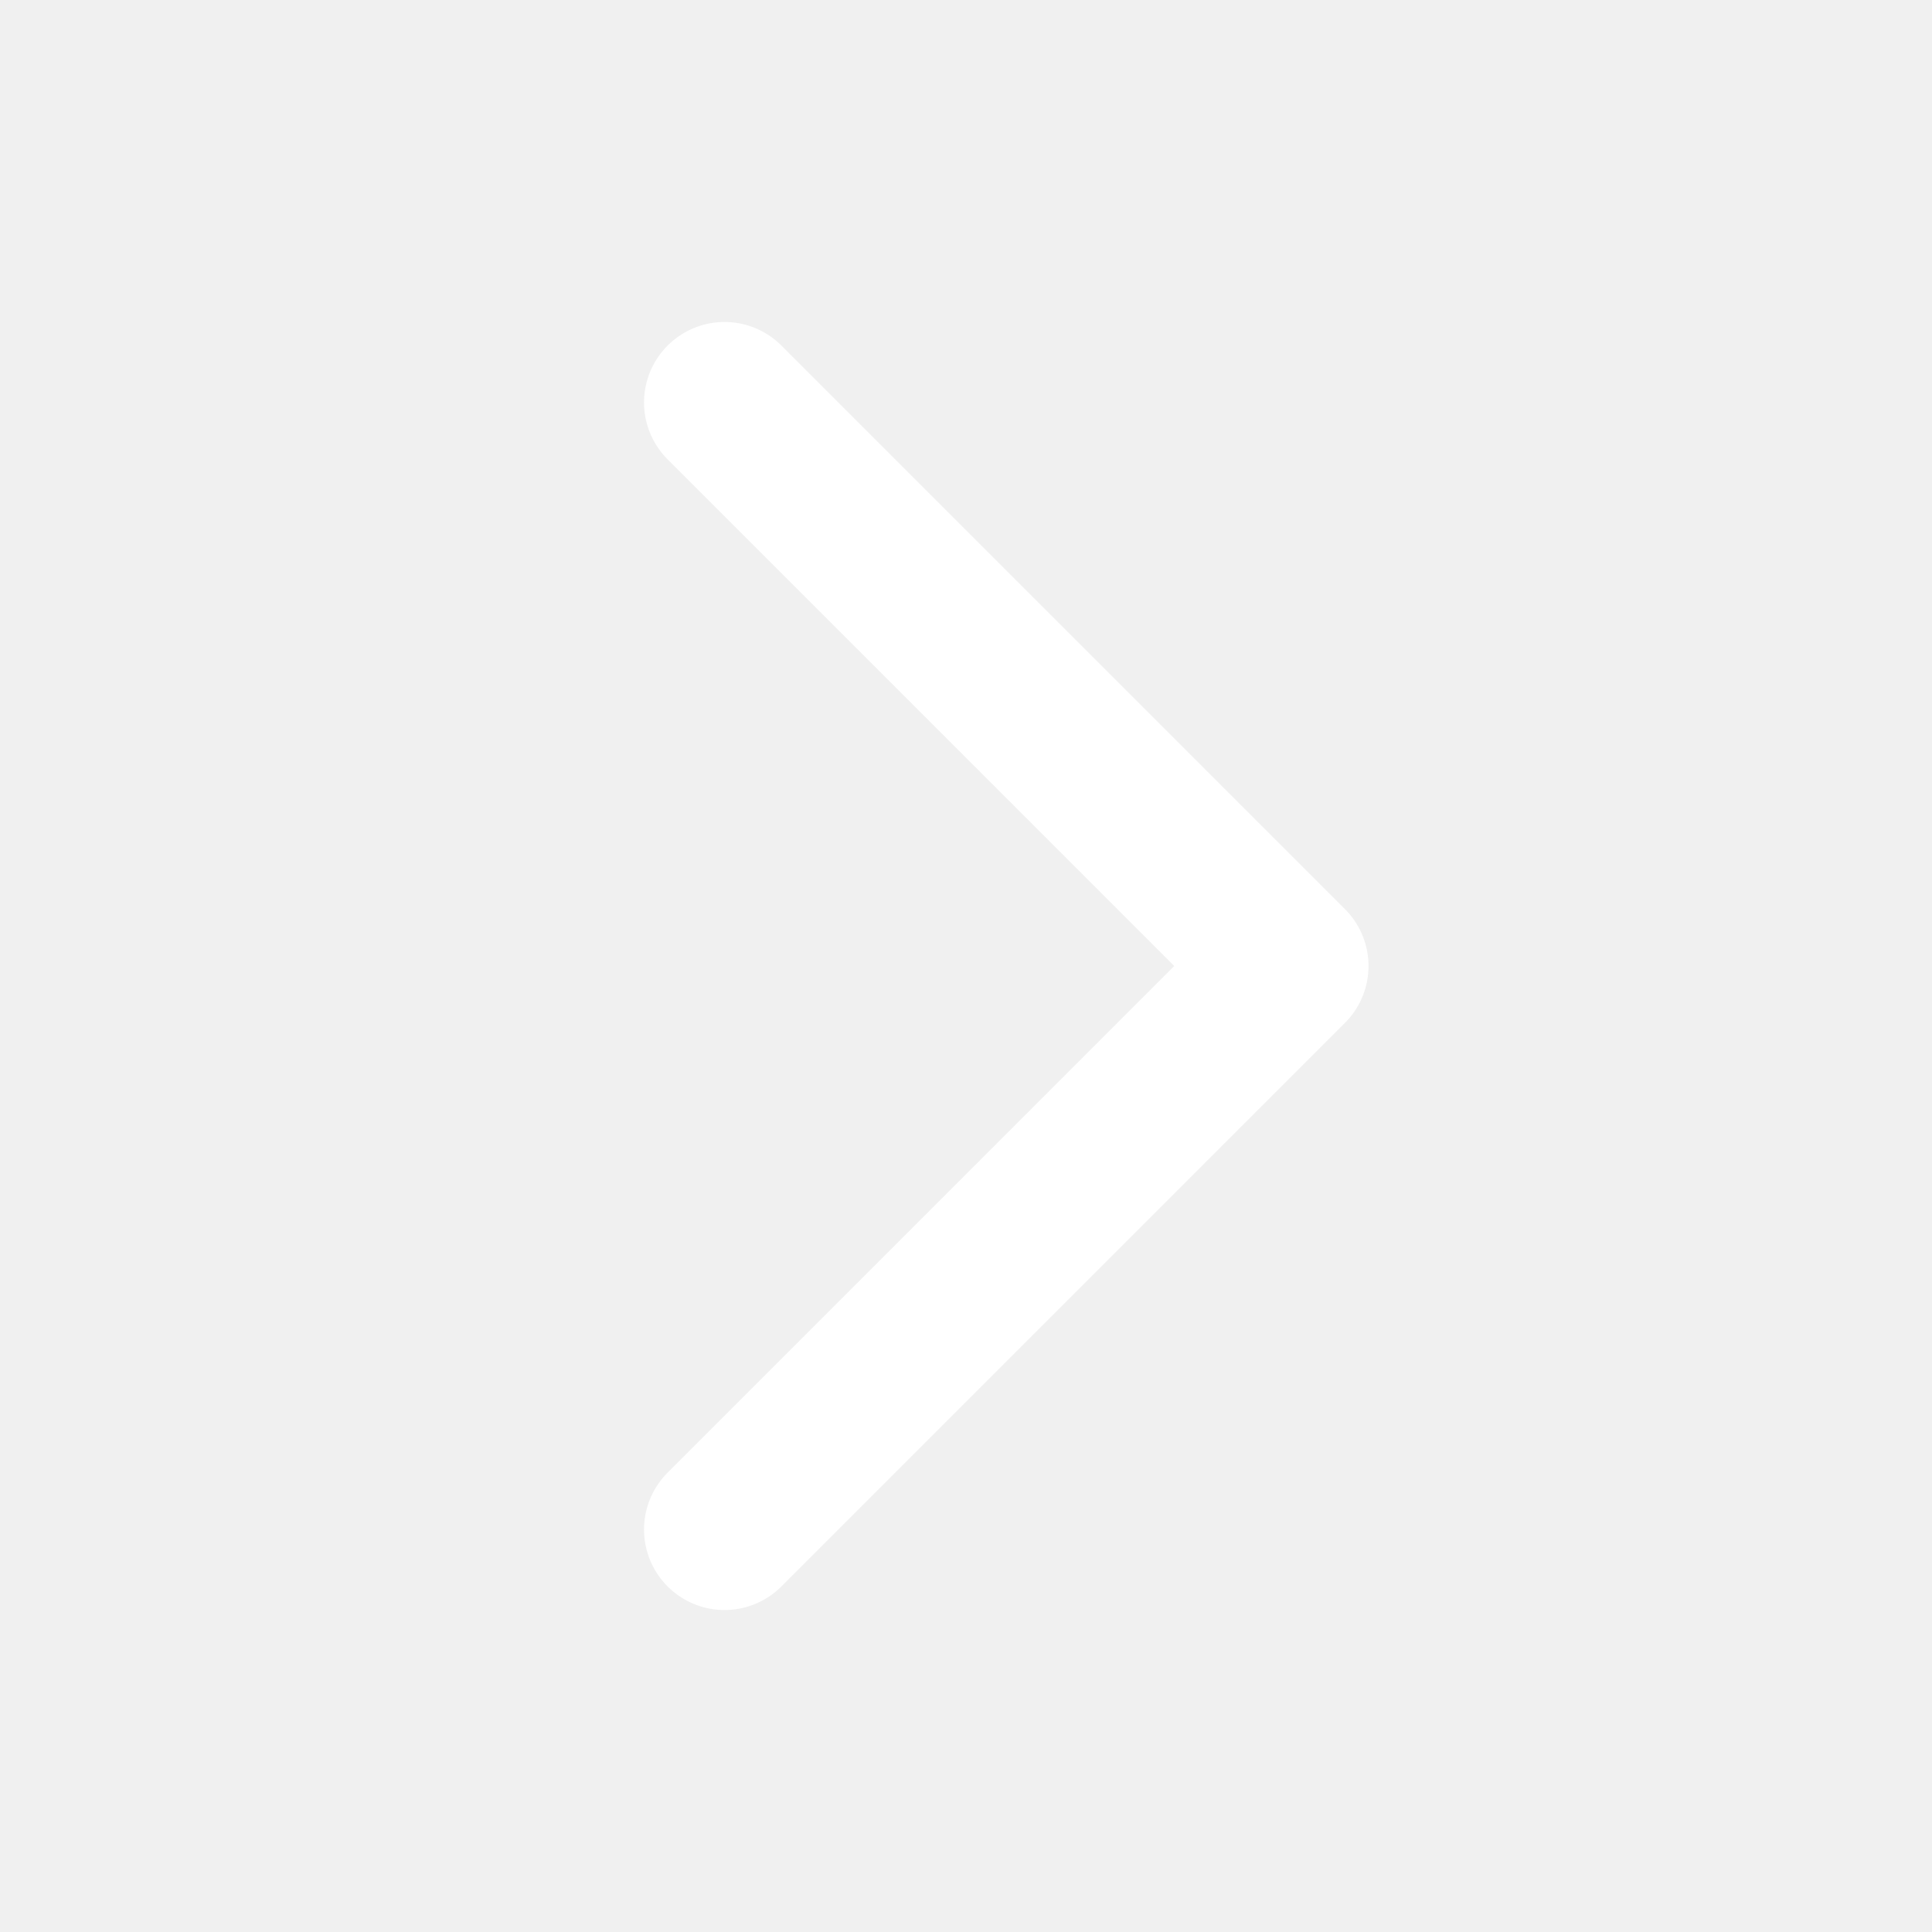
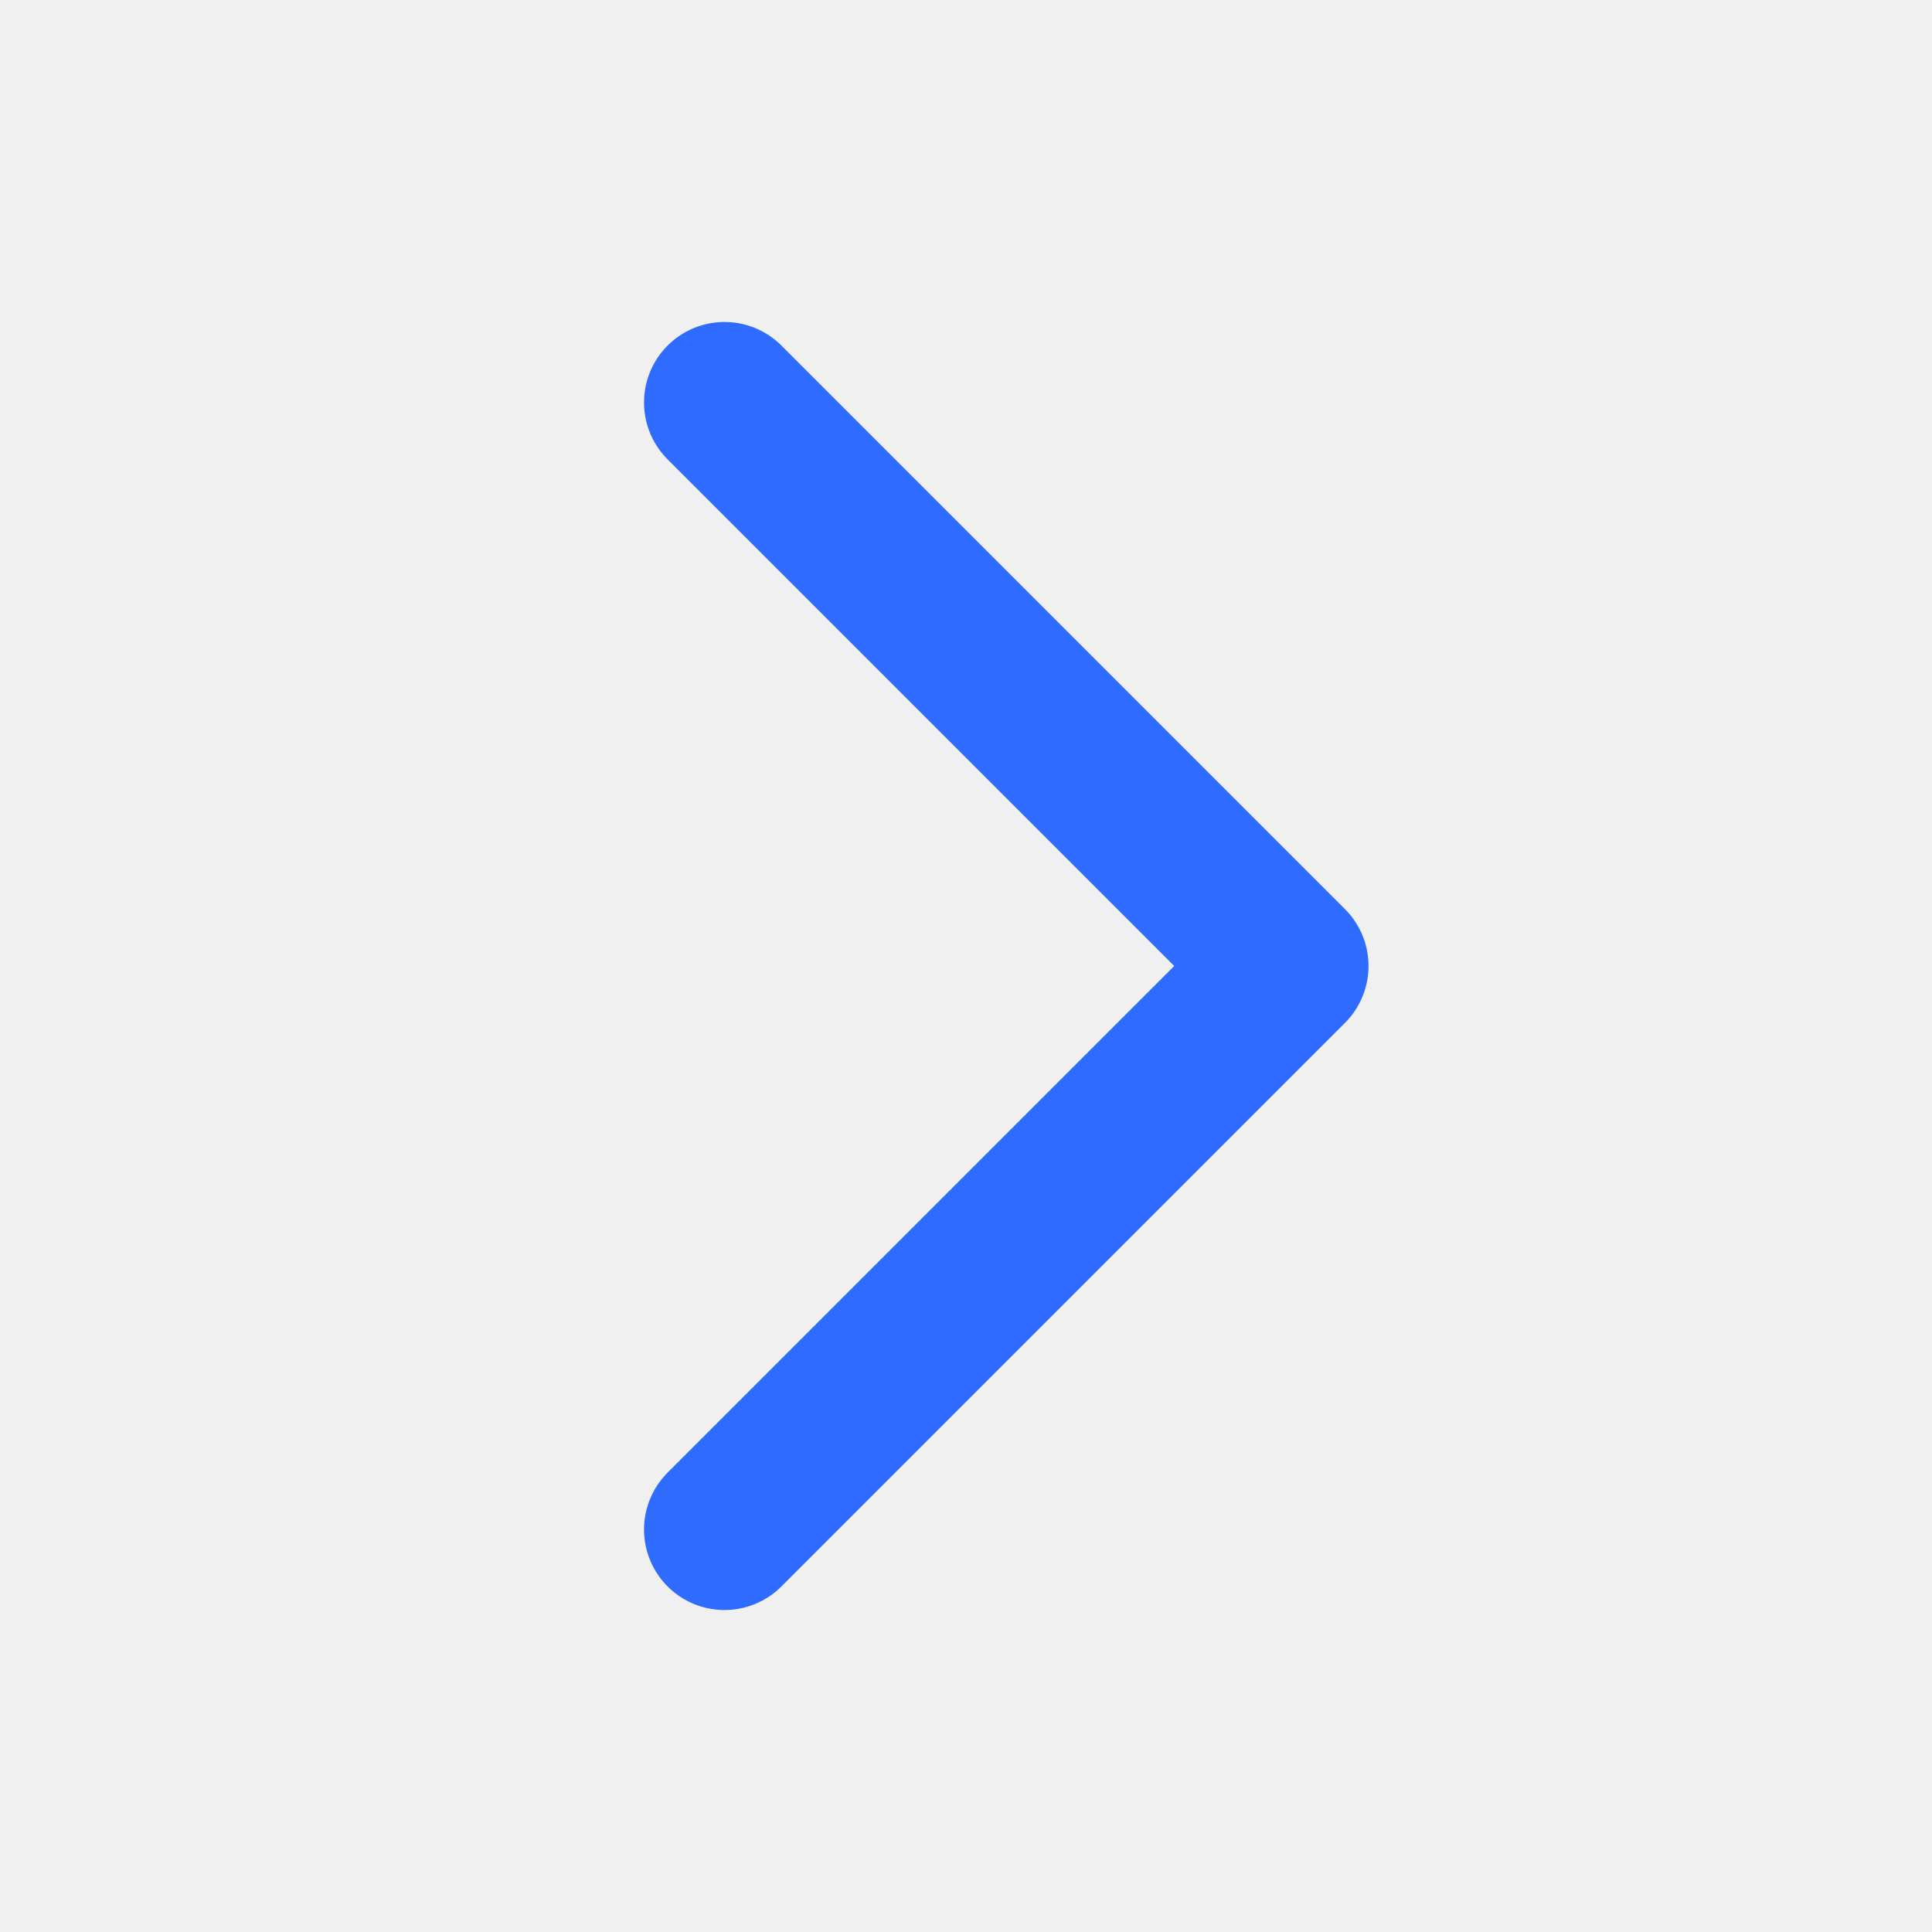
<svg xmlns="http://www.w3.org/2000/svg" preserveAspectRatio="none" overflow="visible" style="display: block;" width="16" height="16" viewBox="0 0 16 16" fill="none">
  <g id="Arrow / Chevron_Right">
-     <path id="Vector" d="M6 3.333L10.667 8L6 12.667" stroke-width="1.333" stroke-linecap="round" stroke-linejoin="round" stroke="white" />
+     <path id="Vector" d="M6 3.333L10.667 8L6 12.667" stroke-width="1.333" stroke-linecap="round" stroke-linejoin="round" stroke="#2F6BFF" />
  </g>
</svg>
